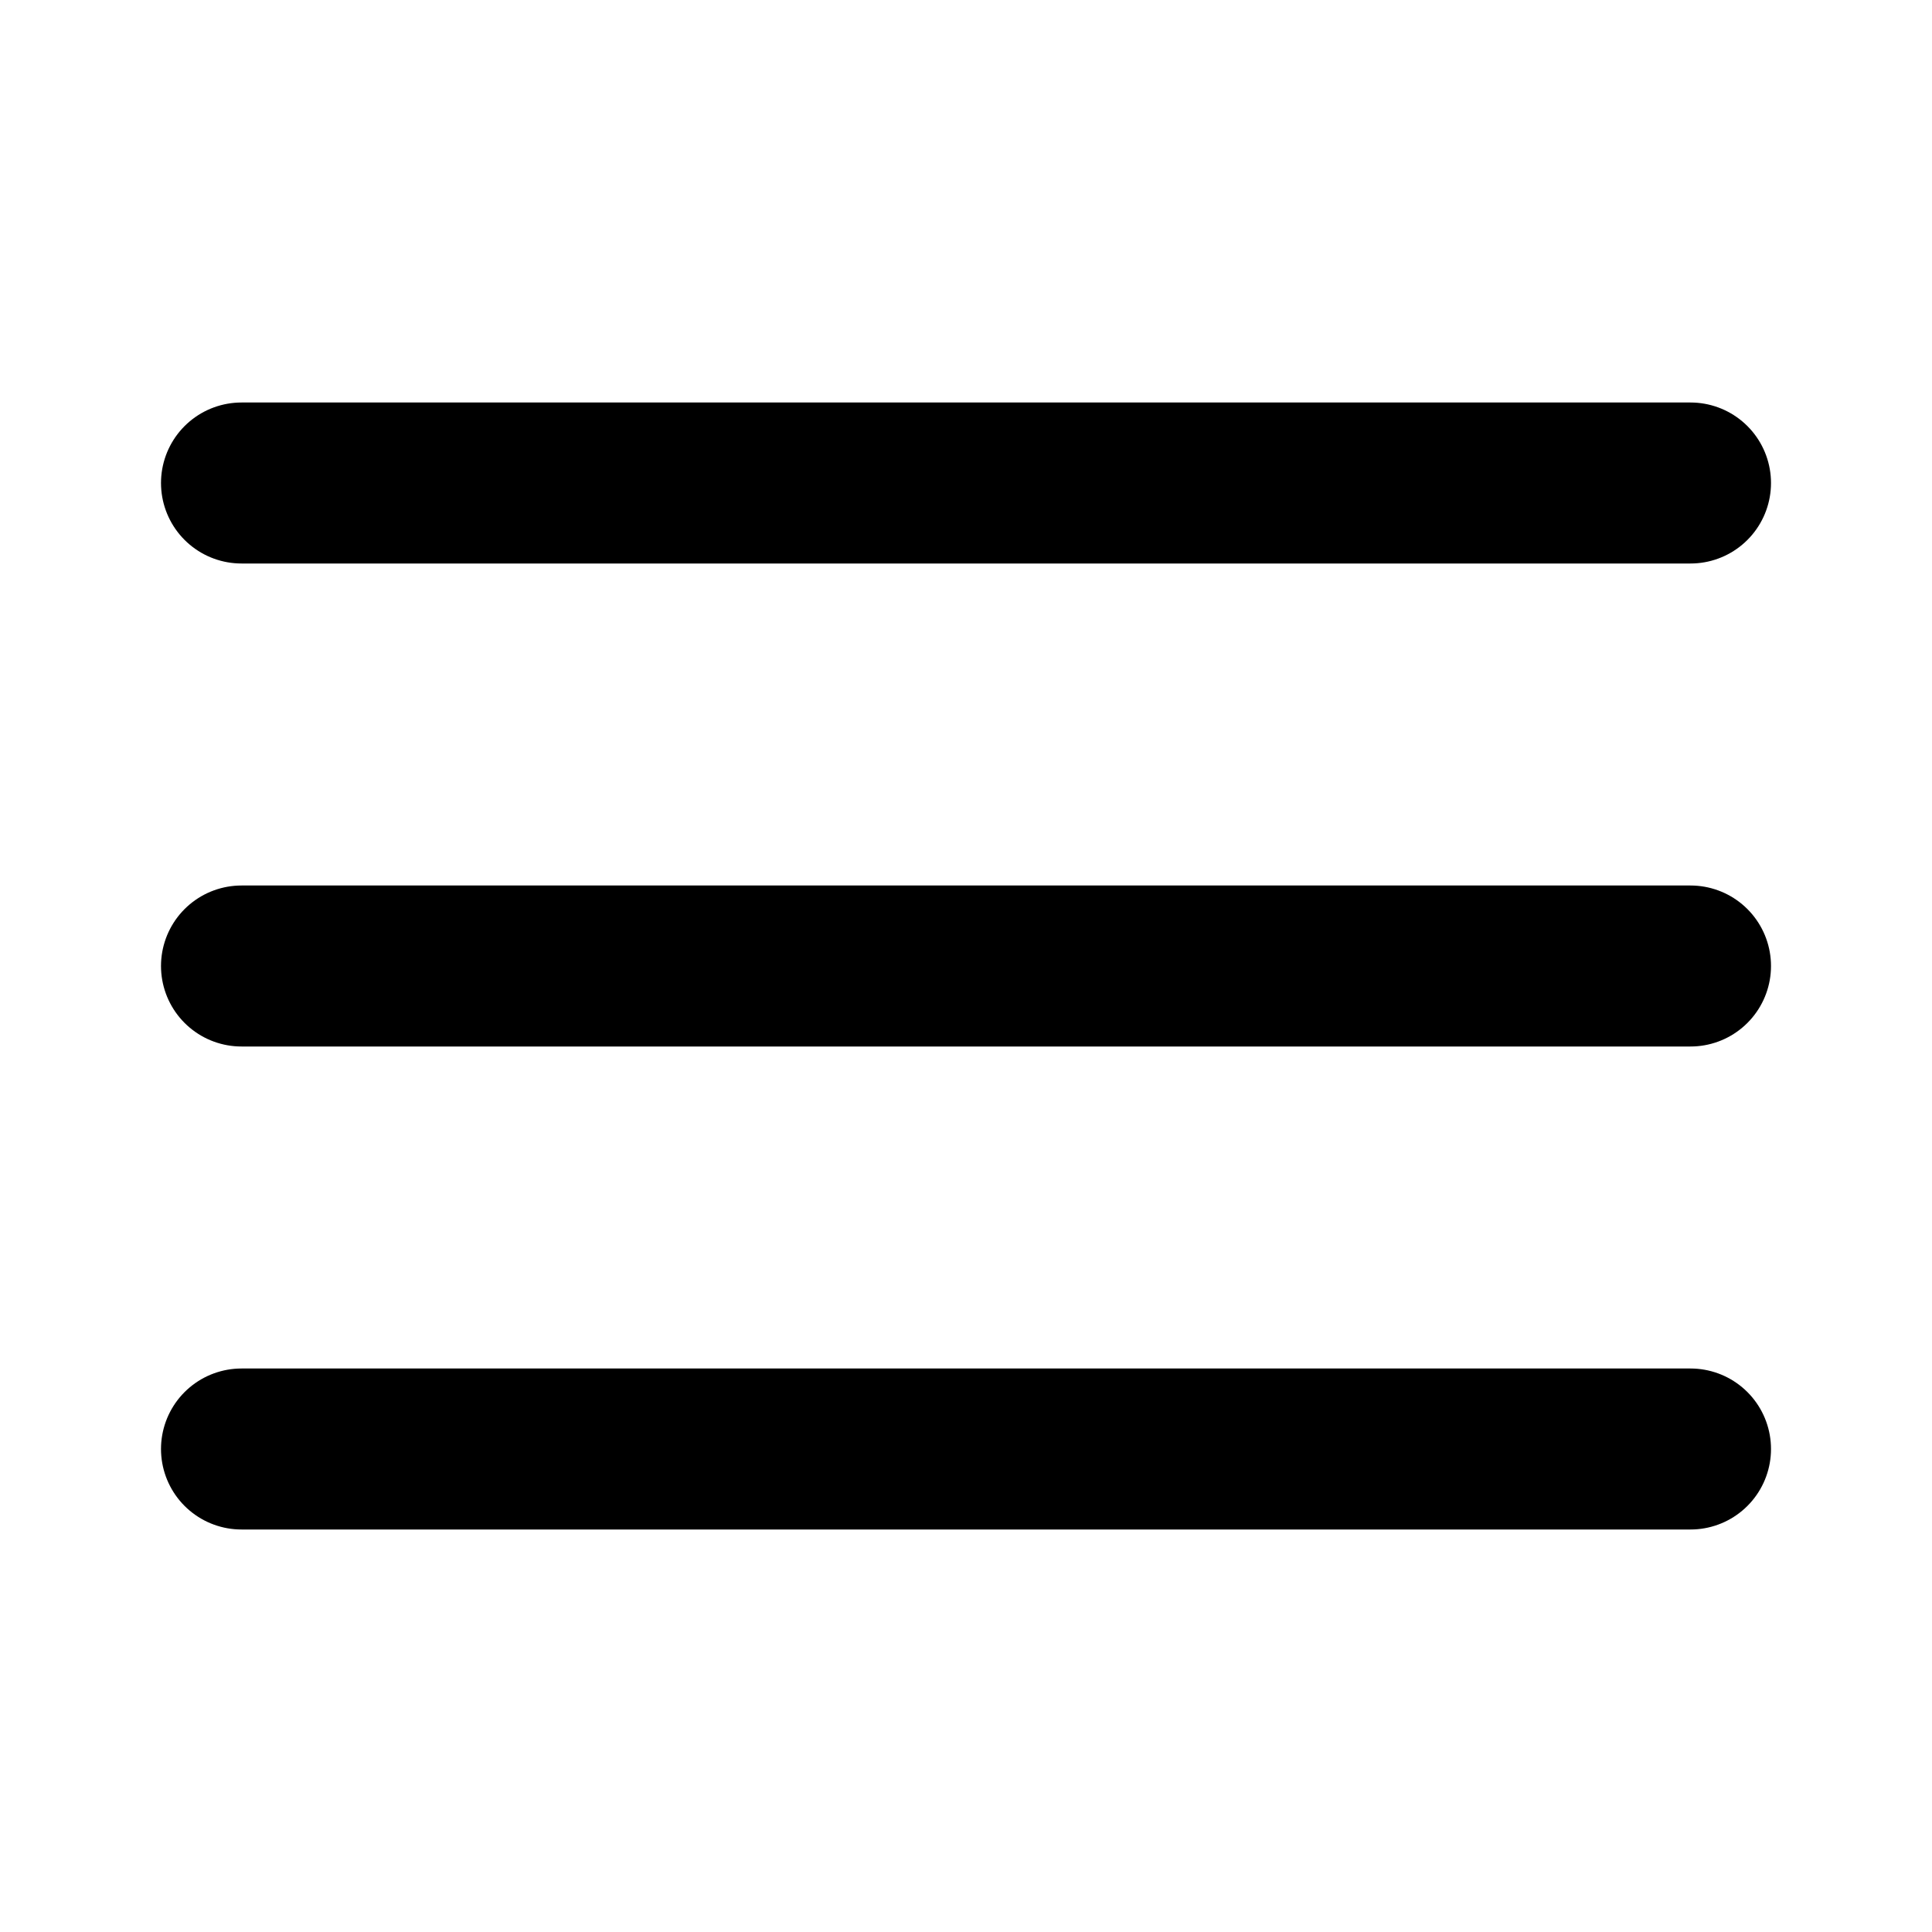
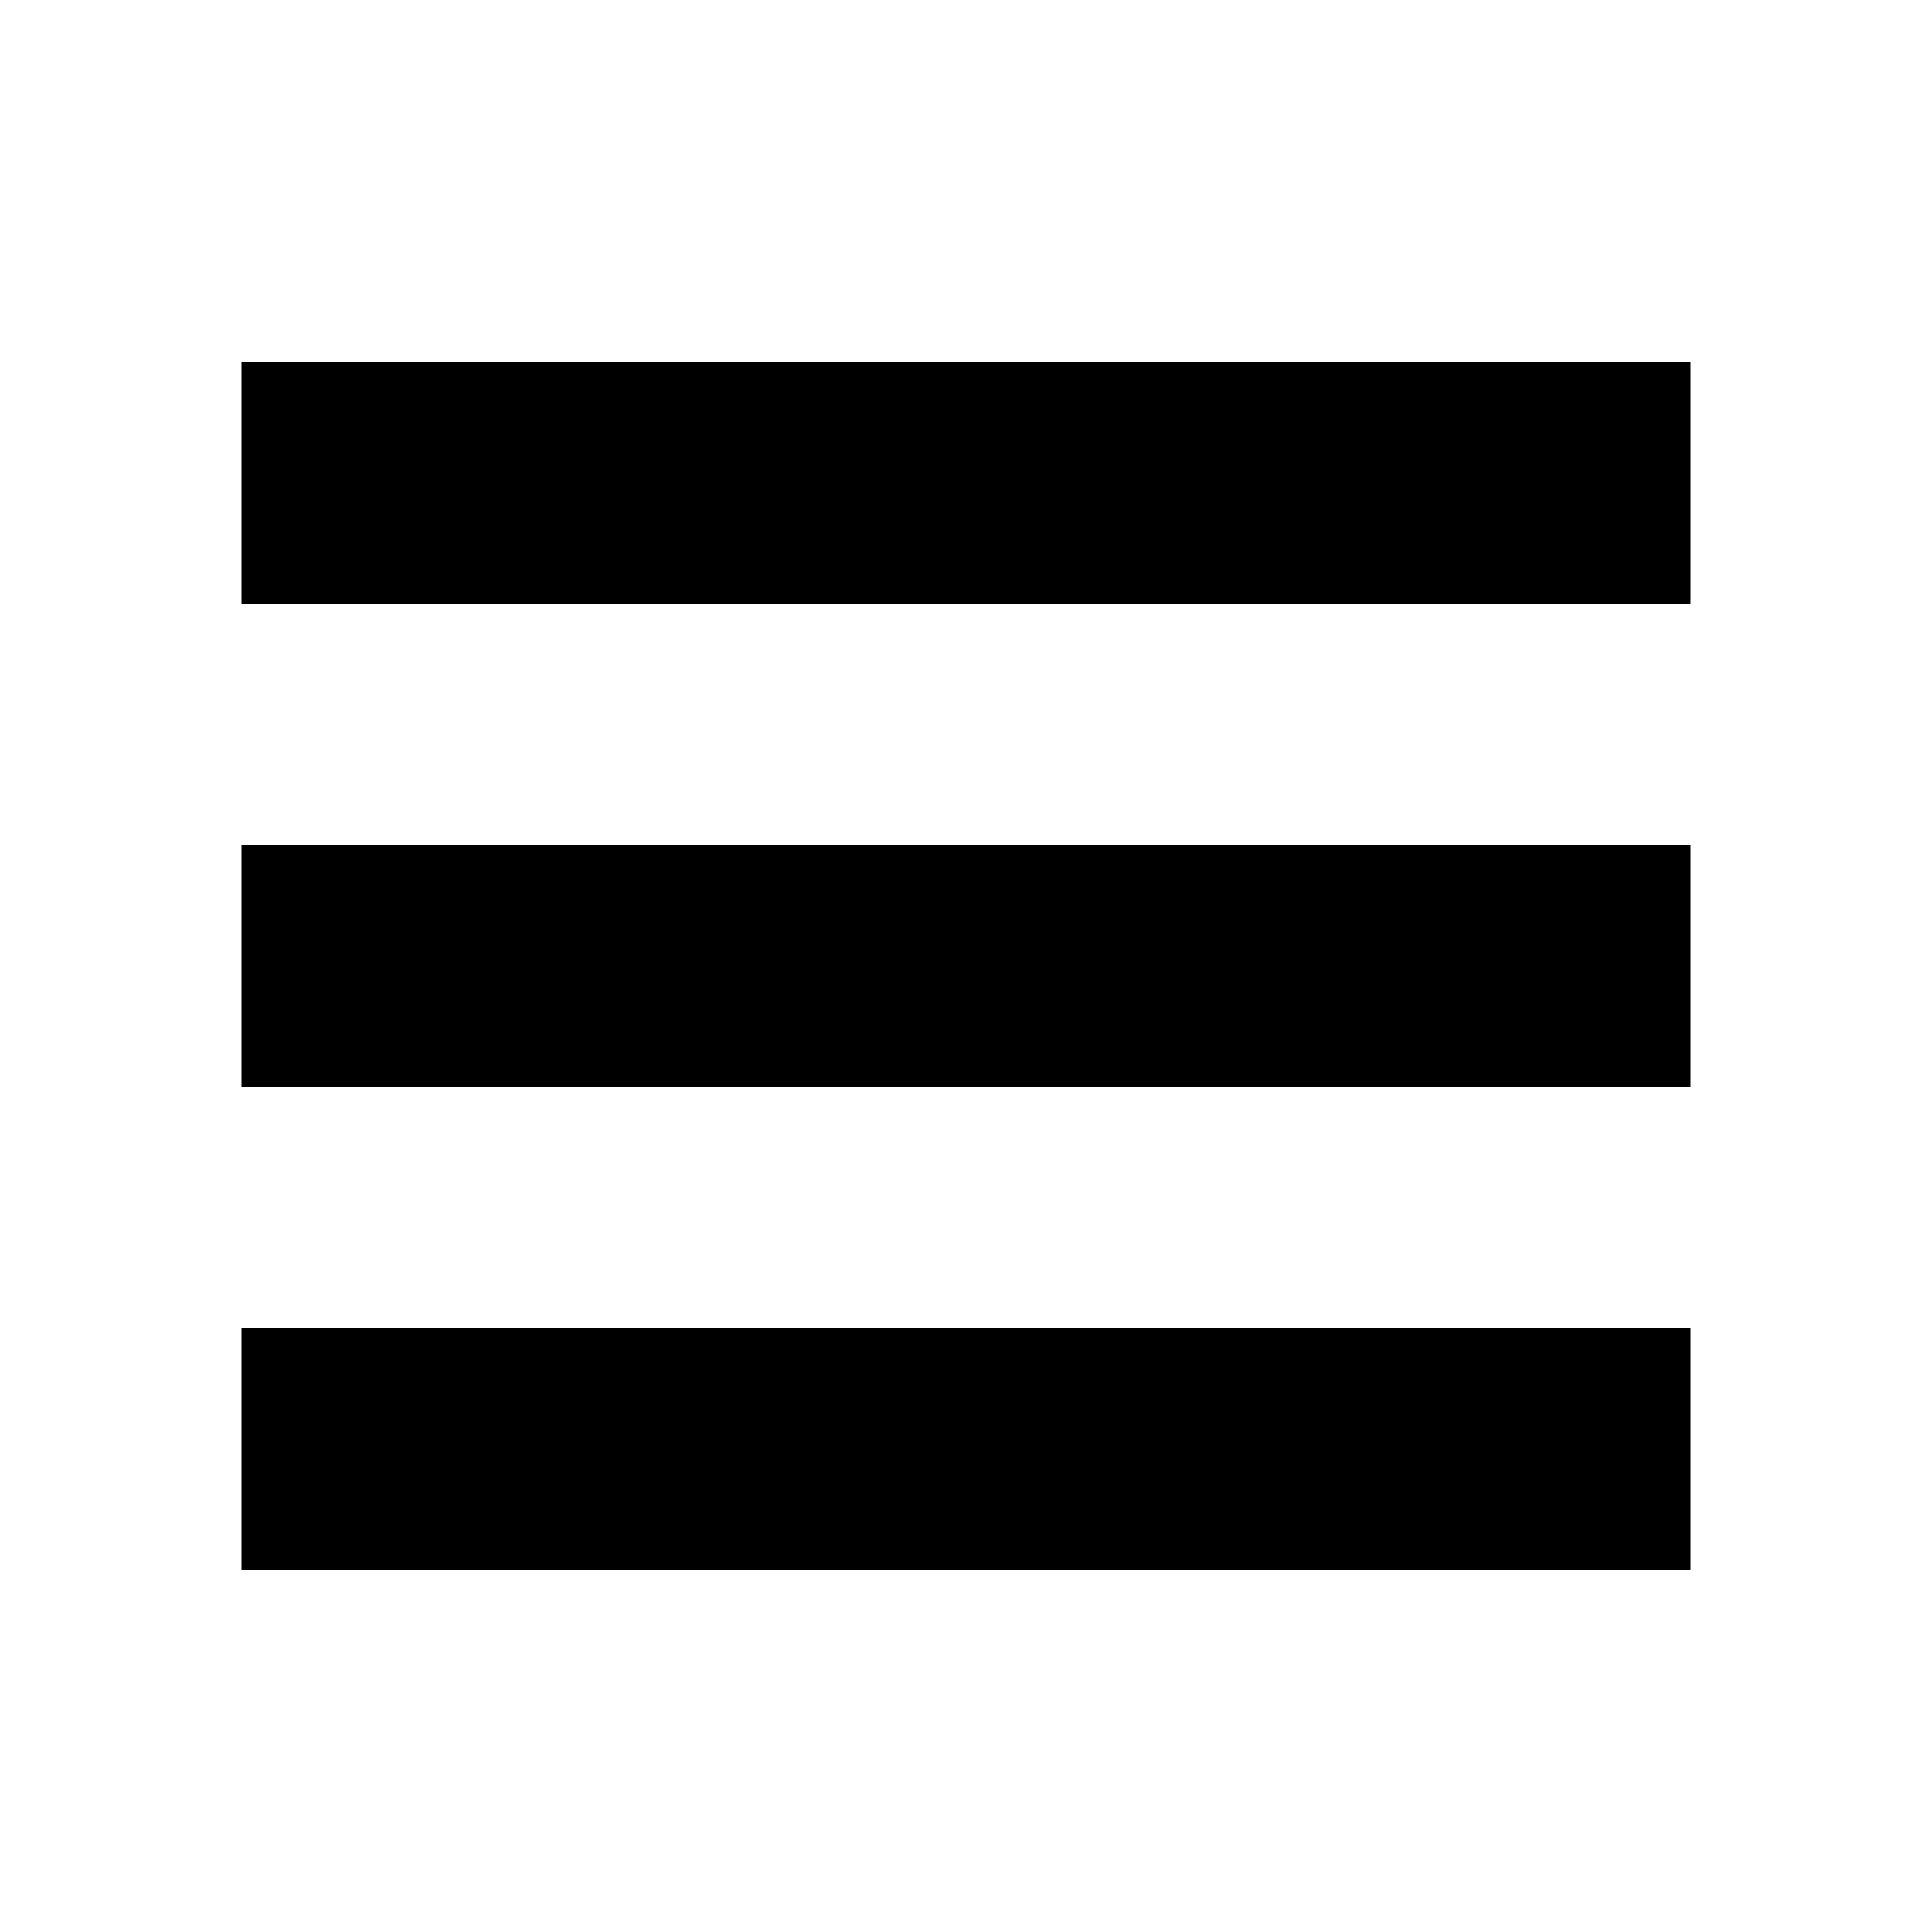
- <svg xmlns="http://www.w3.org/2000/svg" width="24" height="24" viewBox="0 0 24 24" fill="none" stroke="black" stroke-width="2" stroke-linecap="round" stroke-linejoin="round">
+ <svg xmlns="http://www.w3.org/2000/svg" width="24" height="24" viewBox="0 0 24 24" fill="none" stroke="black" stroke-width="3" opacity="1" transform="rotate(0 12 12)">
  <line x1="3" y1="12" x2="21" y2="12" />
  <line x1="3" y1="6" x2="21" y2="6" />
  <line x1="3" y1="18" x2="21" y2="18" />
</svg>
